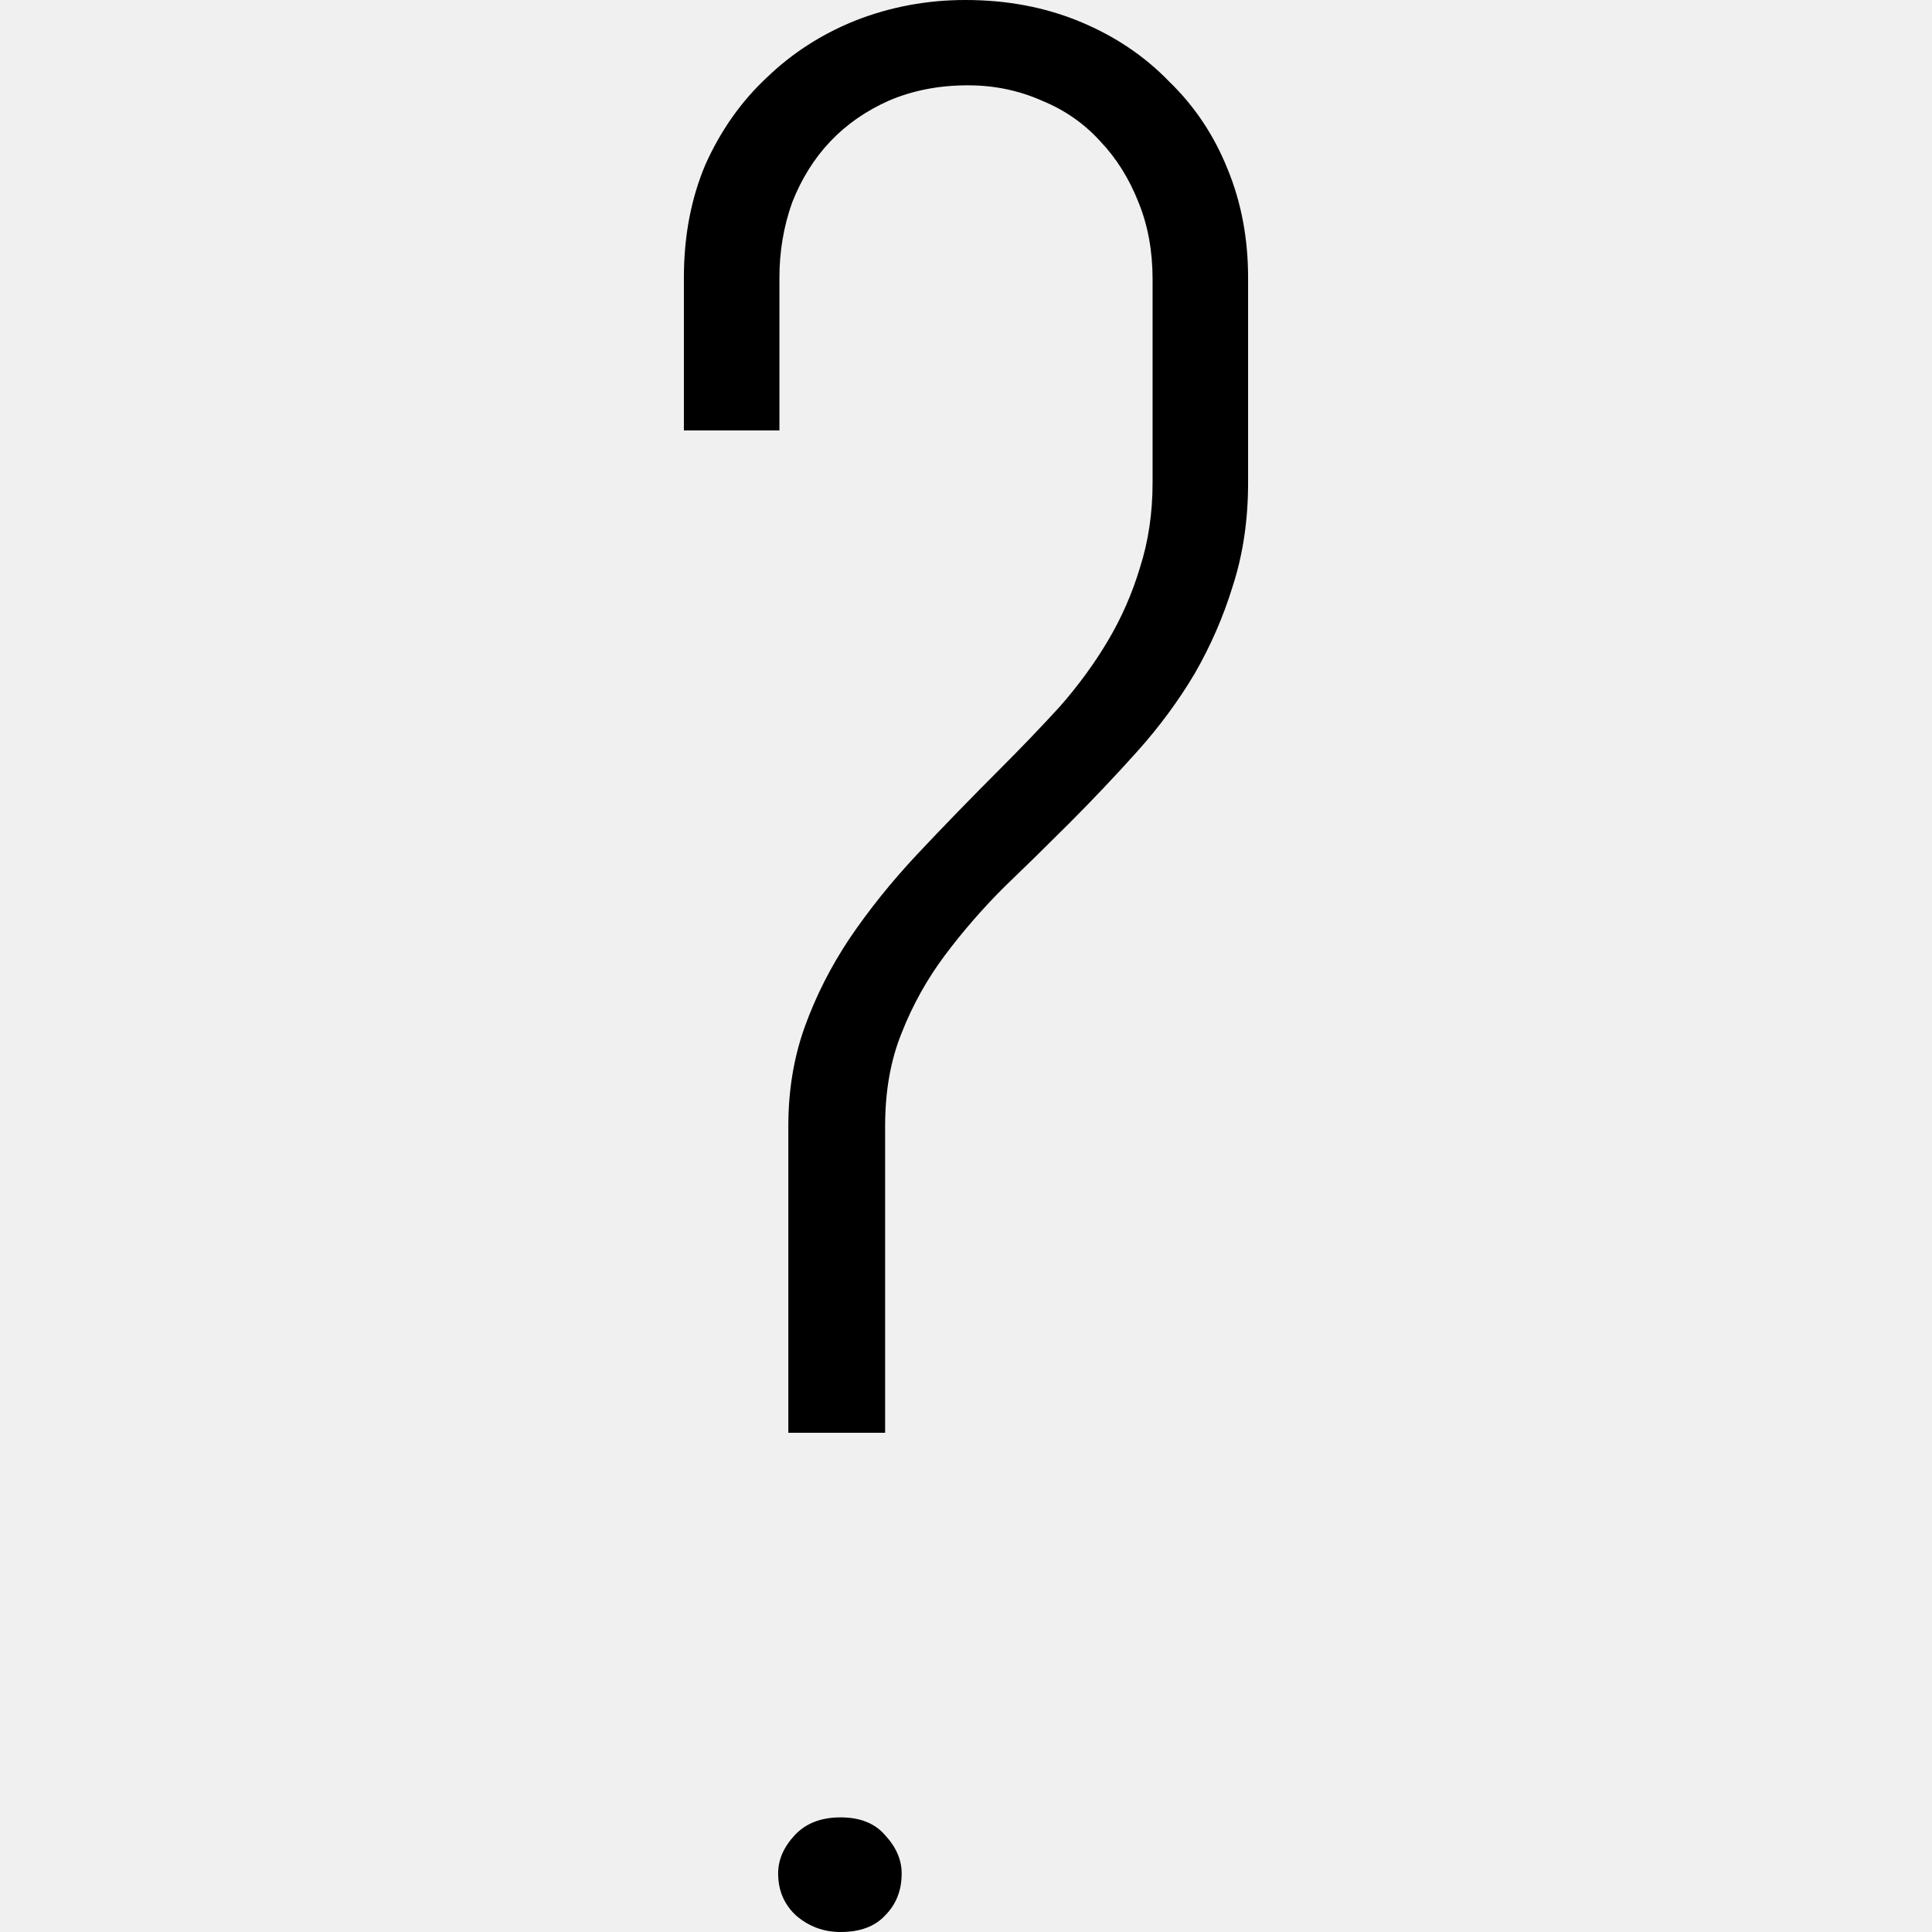
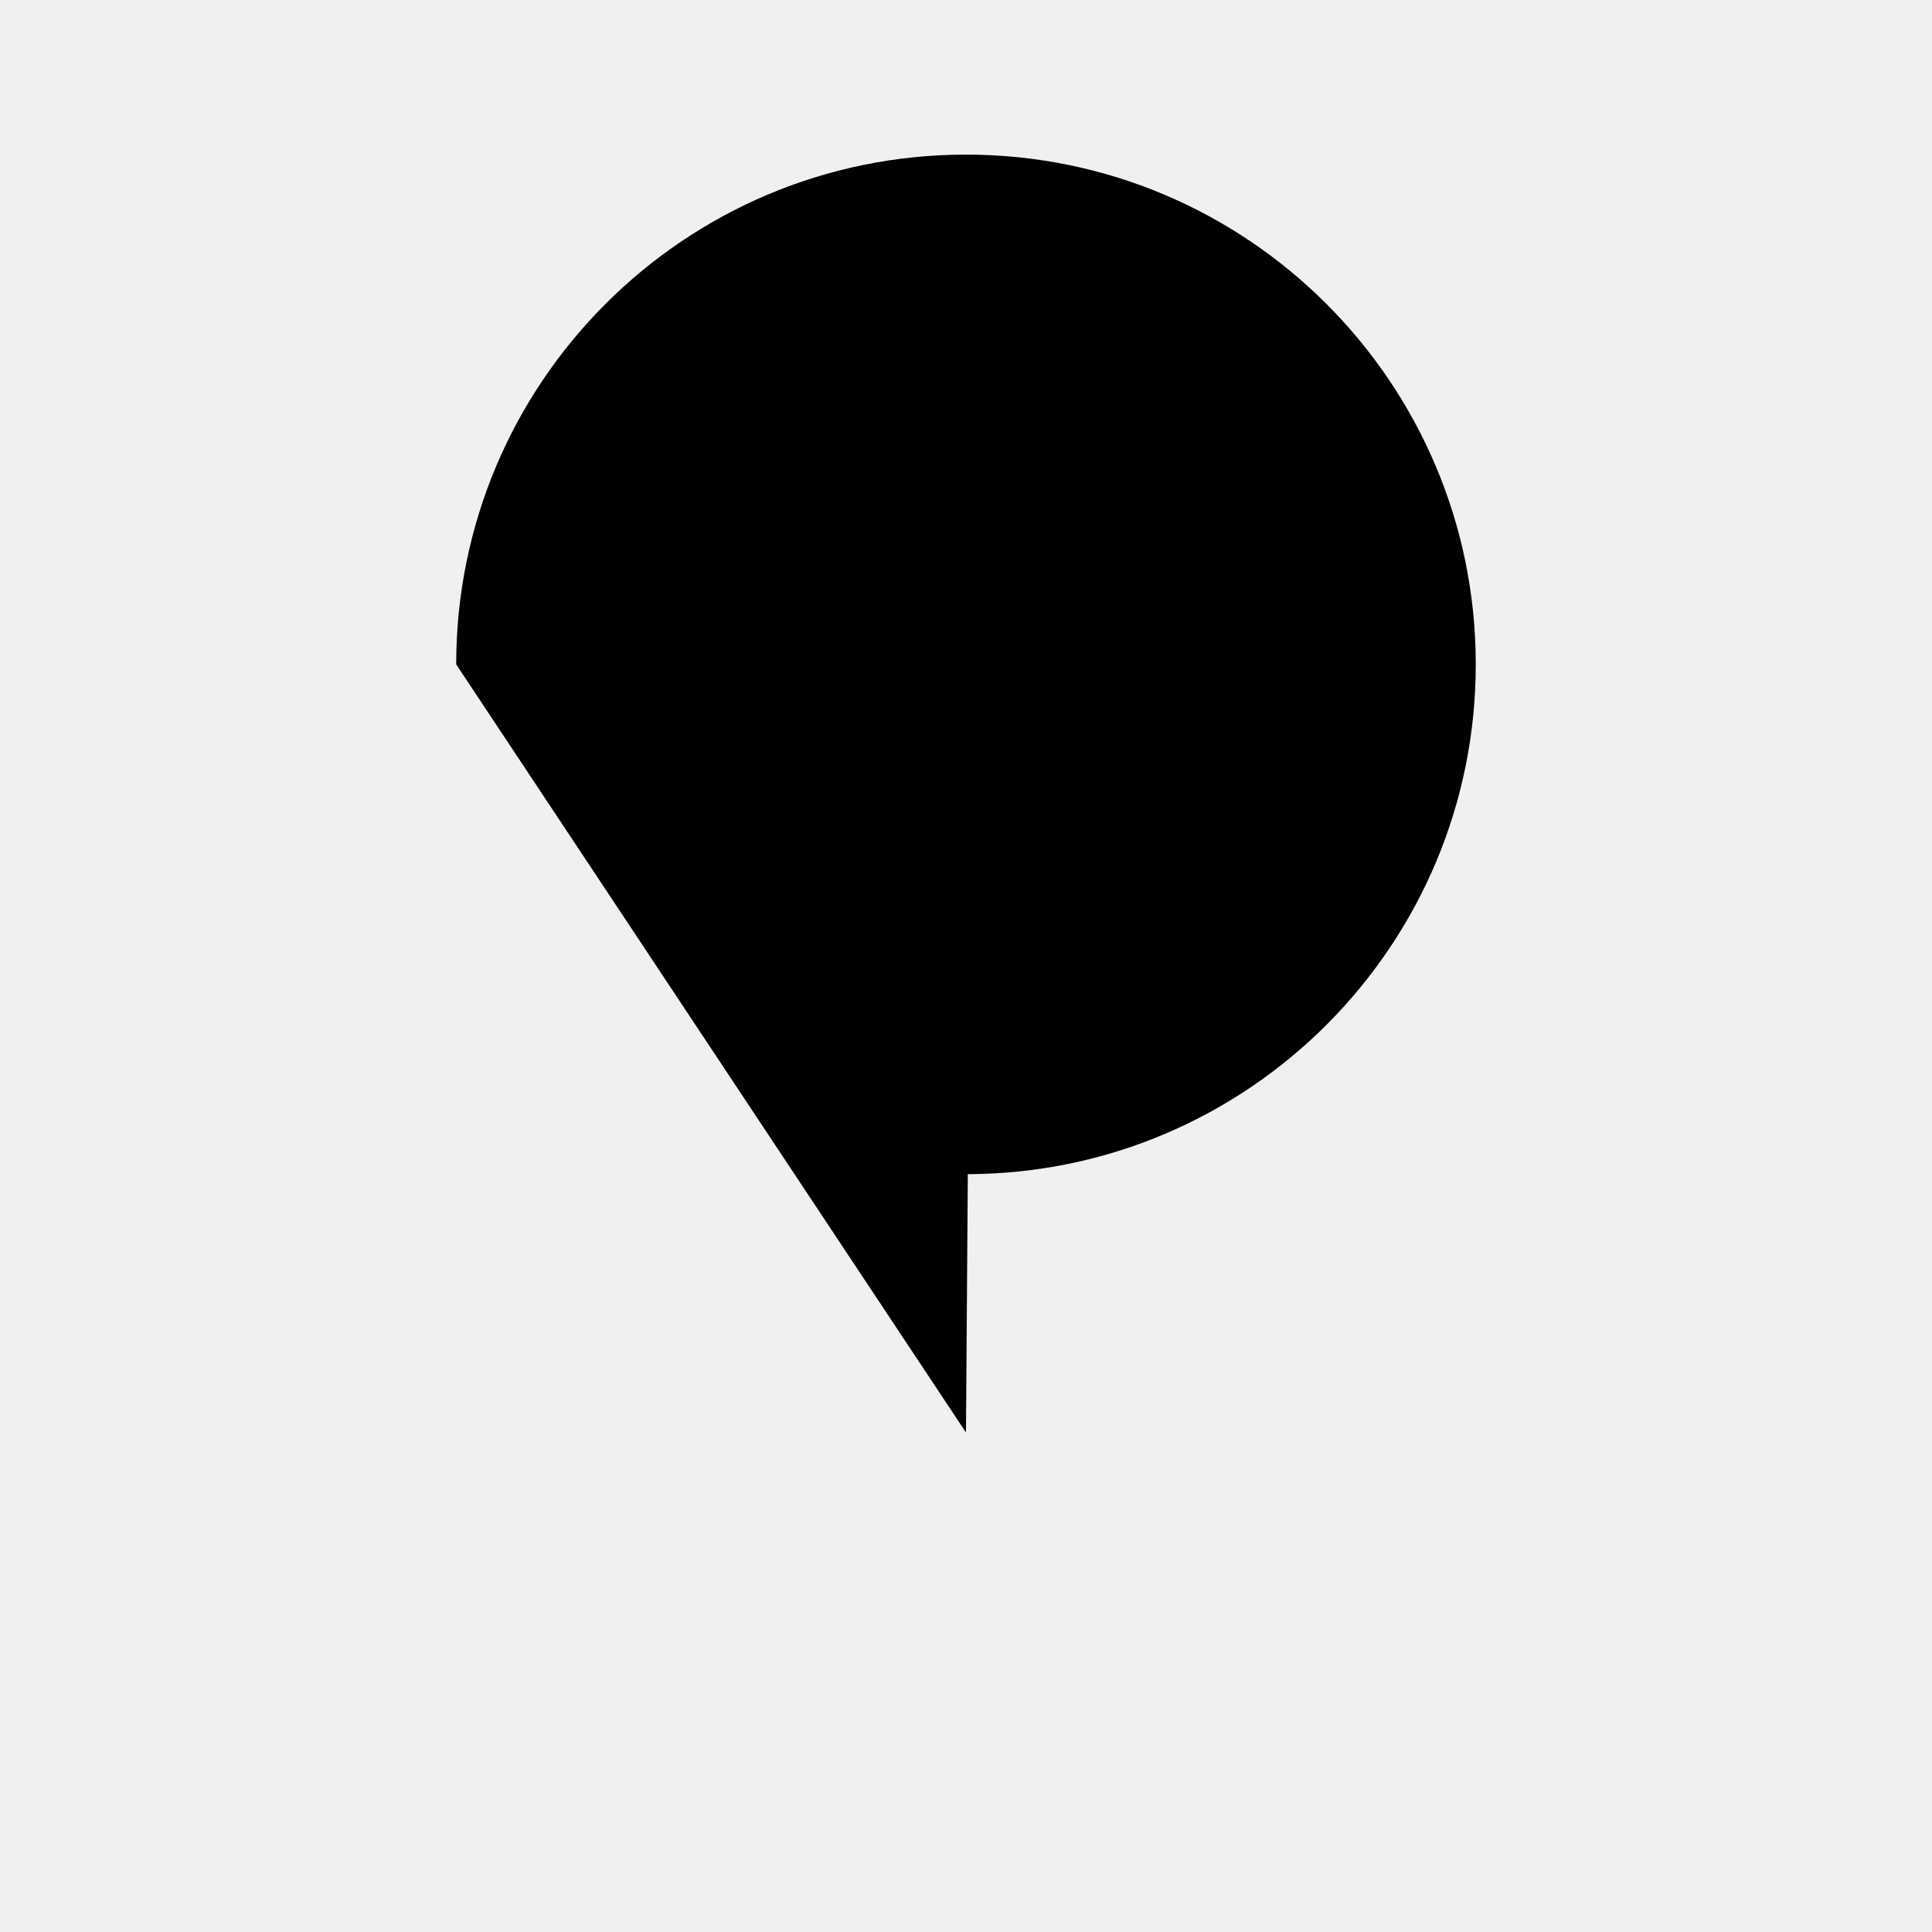
- <svg xmlns="http://www.w3.org/2000/svg" width="98" height="98" viewBox="0 0 98 98">
-   <circle cx="49" cy="49" r="49" fill="none" style="fill:#fff;fill-opacity:0;stroke:none;stroke-width:0" />
-   <path d="M58.464 14.148q0-2.132-.71-3.876-.711-1.81-1.939-3.101-1.227-1.357-2.971-2.067-1.744-.776-3.747-.776-2.197 0-4.005.776-1.745.775-2.972 2.067t-1.938 3.1q-.646 1.81-.646 3.812v7.752H34.69v-7.752q0-3.165 1.098-5.75 1.163-2.583 3.1-4.392 1.939-1.874 4.523-2.907Q46.061 0 48.968 0q3.165 0 5.814 1.098t4.522 3.037q1.938 1.873 2.972 4.457 1.033 2.52 1.033 5.491v10.401q0 2.842-.775 5.233-.71 2.325-1.938 4.457-1.228 2.067-2.907 3.94-1.68 1.874-3.489 3.683-1.615 1.615-3.294 3.23-1.615 1.615-2.972 3.424t-2.196 3.94q-.84 2.068-.84 4.717v15.568h-4.91V57.108q0-2.714.84-5.04t2.261-4.457q1.486-2.196 3.424-4.264 2.002-2.131 4.264-4.392 1.55-1.55 2.971-3.101 1.421-1.615 2.455-3.36t1.615-3.682q.646-2.002.646-4.328zm-18.993 80.88q0-1.033.84-1.938.84-.904 2.326-.904t2.26.904q.84.905.84 1.938 0 1.292-.84 2.132-.774.84-2.26.84-1.292 0-2.261-.84-.905-.84-.905-2.132" />
+ <svg xmlns="http://www.w3.org/2000/svg" id="svg2" width="401.999" height="402.006" viewBox="-9.302 -9.782 401.999 402.006">
+   <path fill="none" d="M13.404 12.927h356.587v356.587H13.404z" style="fill:#fff;fill-opacity:0;stroke:none" />
+   <circle cx="191.697" cy="341.672" r="18.381" fill="none" style="fill:none" />
+   <path d="m191.697 288.292.381-53.754c58.534-.21 105.834-47.793 105.694-106.327S250.105 22.32 191.57 22.39c-58.534.069-105.948 47.54-105.948 106.074" />
</svg>
